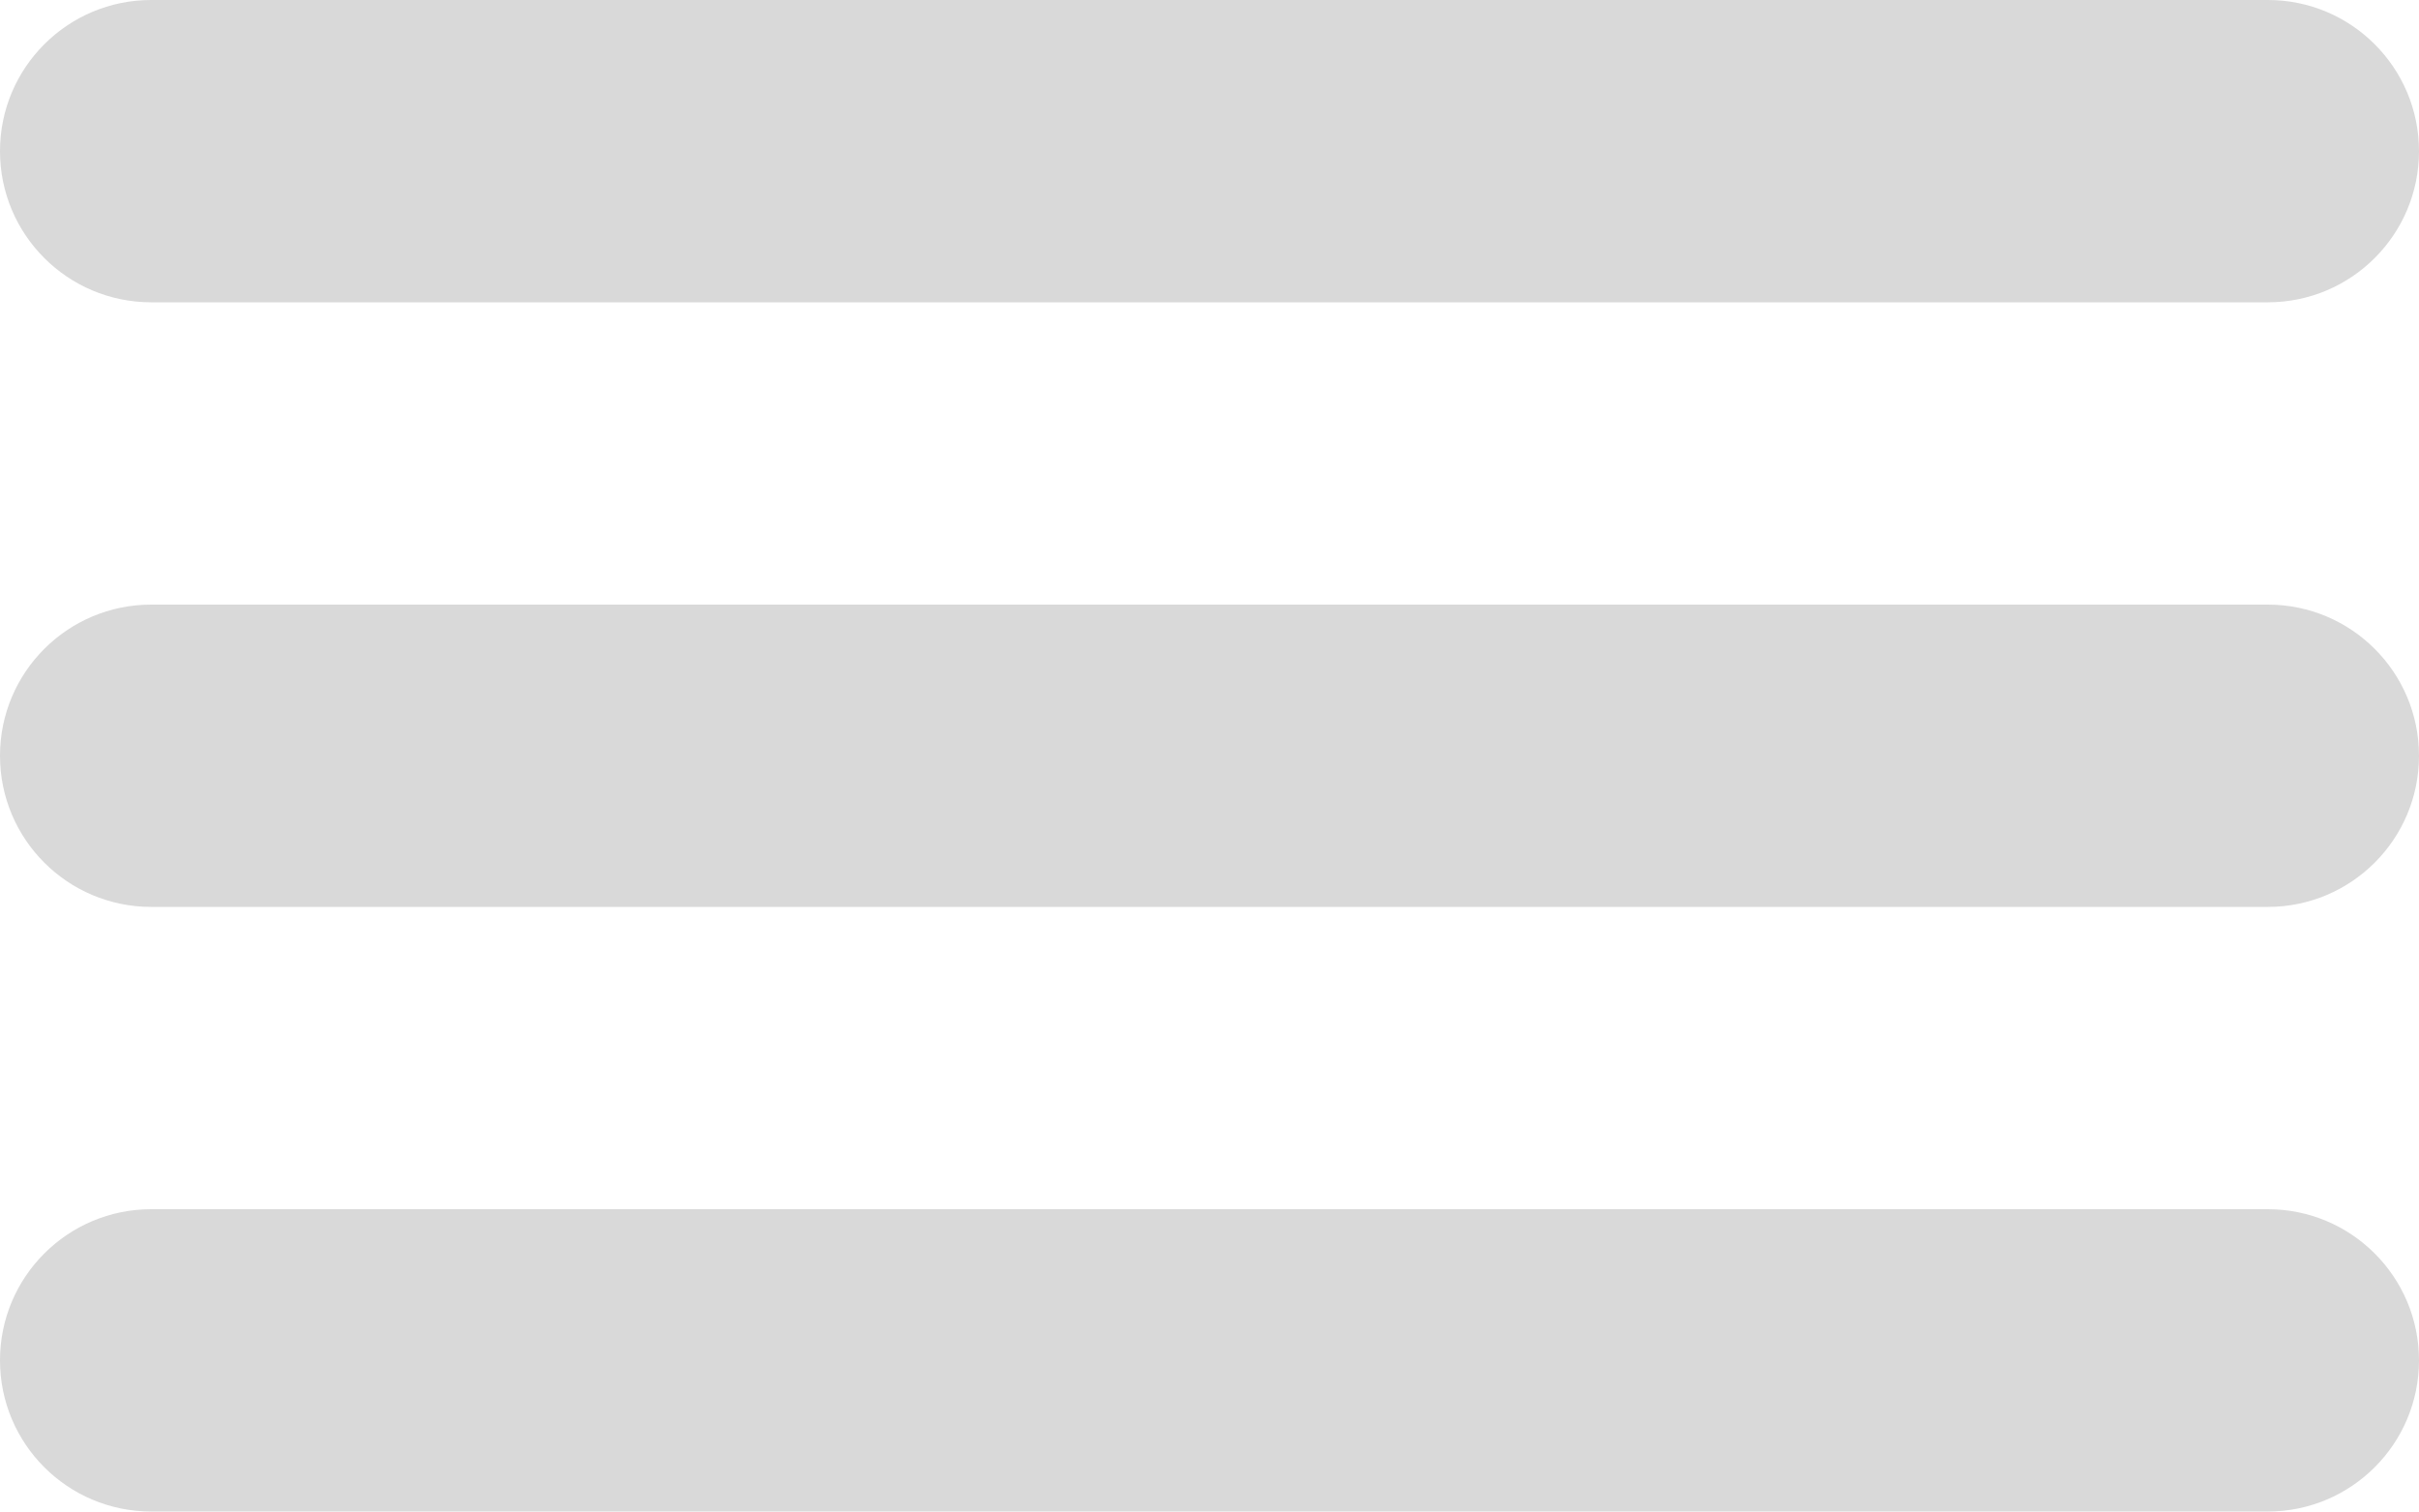
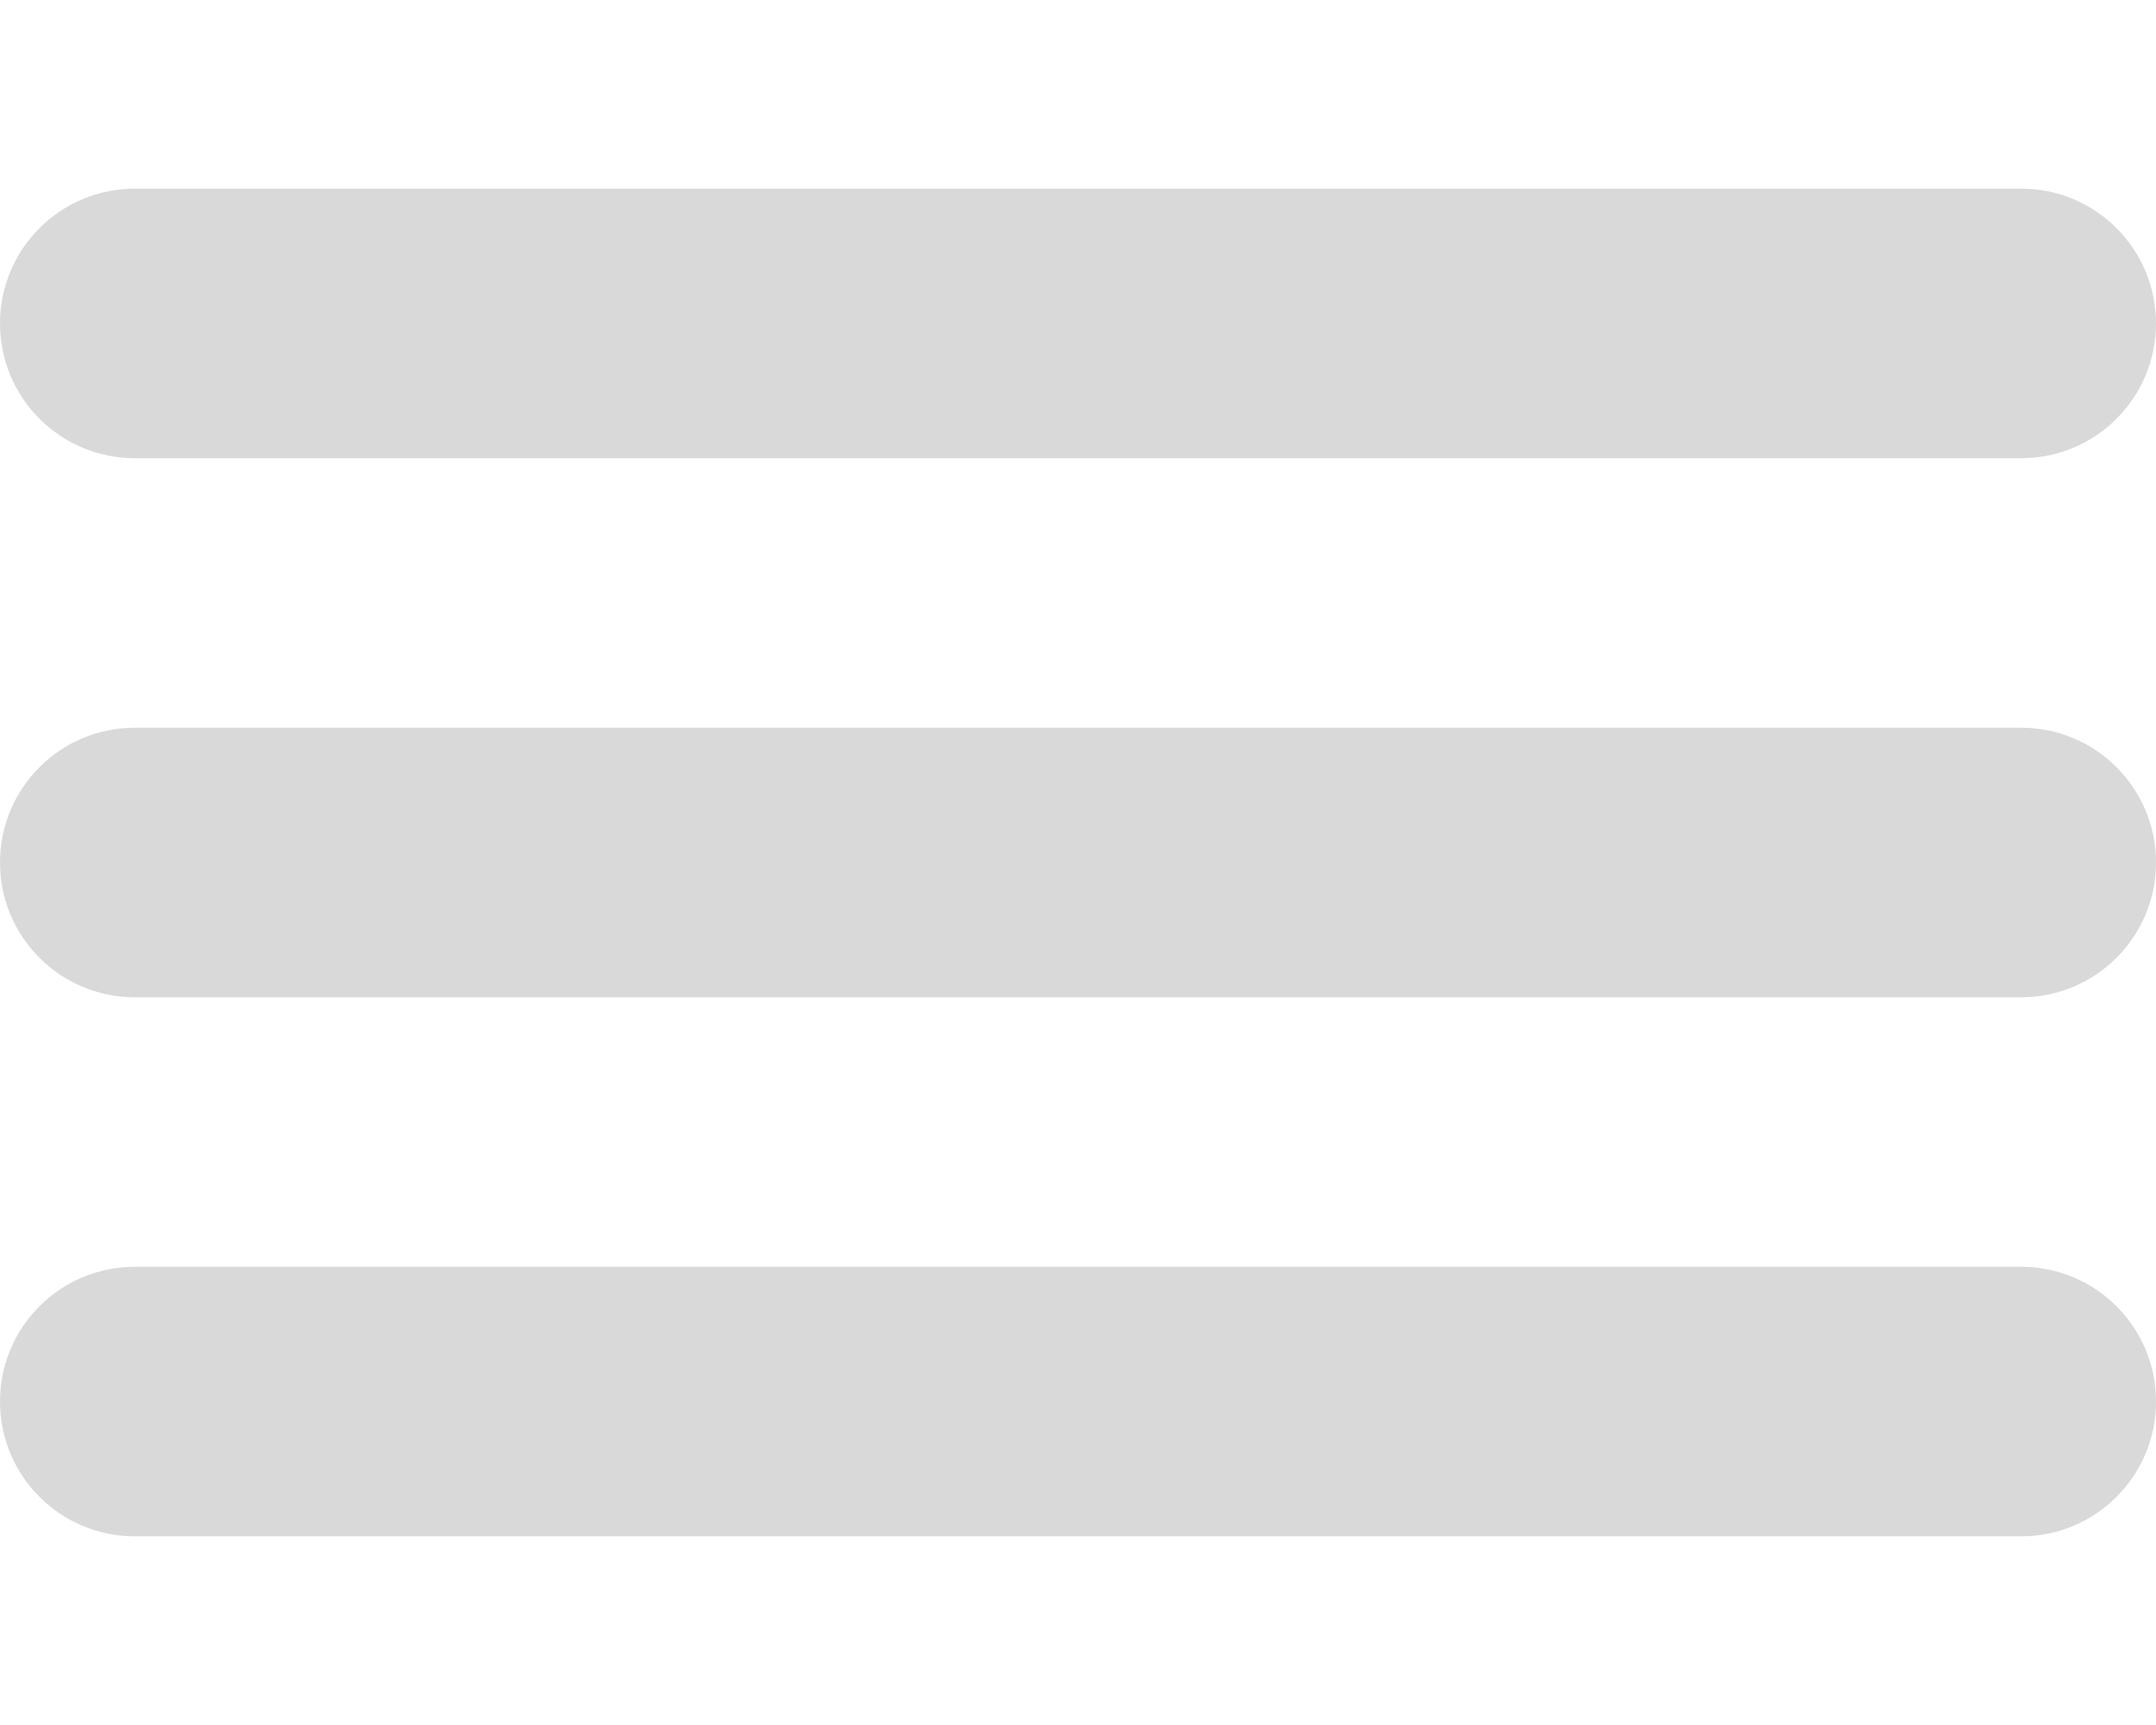
- <svg xmlns="http://www.w3.org/2000/svg" width="32" height="20" viewBox="0 0 32 20" fill="none">
+ <svg xmlns="http://www.w3.org/2000/svg" width="40" height="32" viewBox="0 0 32 20" fill="none">
  <rect width="32" height="4" rx="2" fill="#D9D9D9" />
  <rect y="8" width="32" height="4" rx="2" fill="#D9D9D9" />
  <rect y="16" width="32" height="4" rx="2" fill="#D9D9D9" />
</svg>
